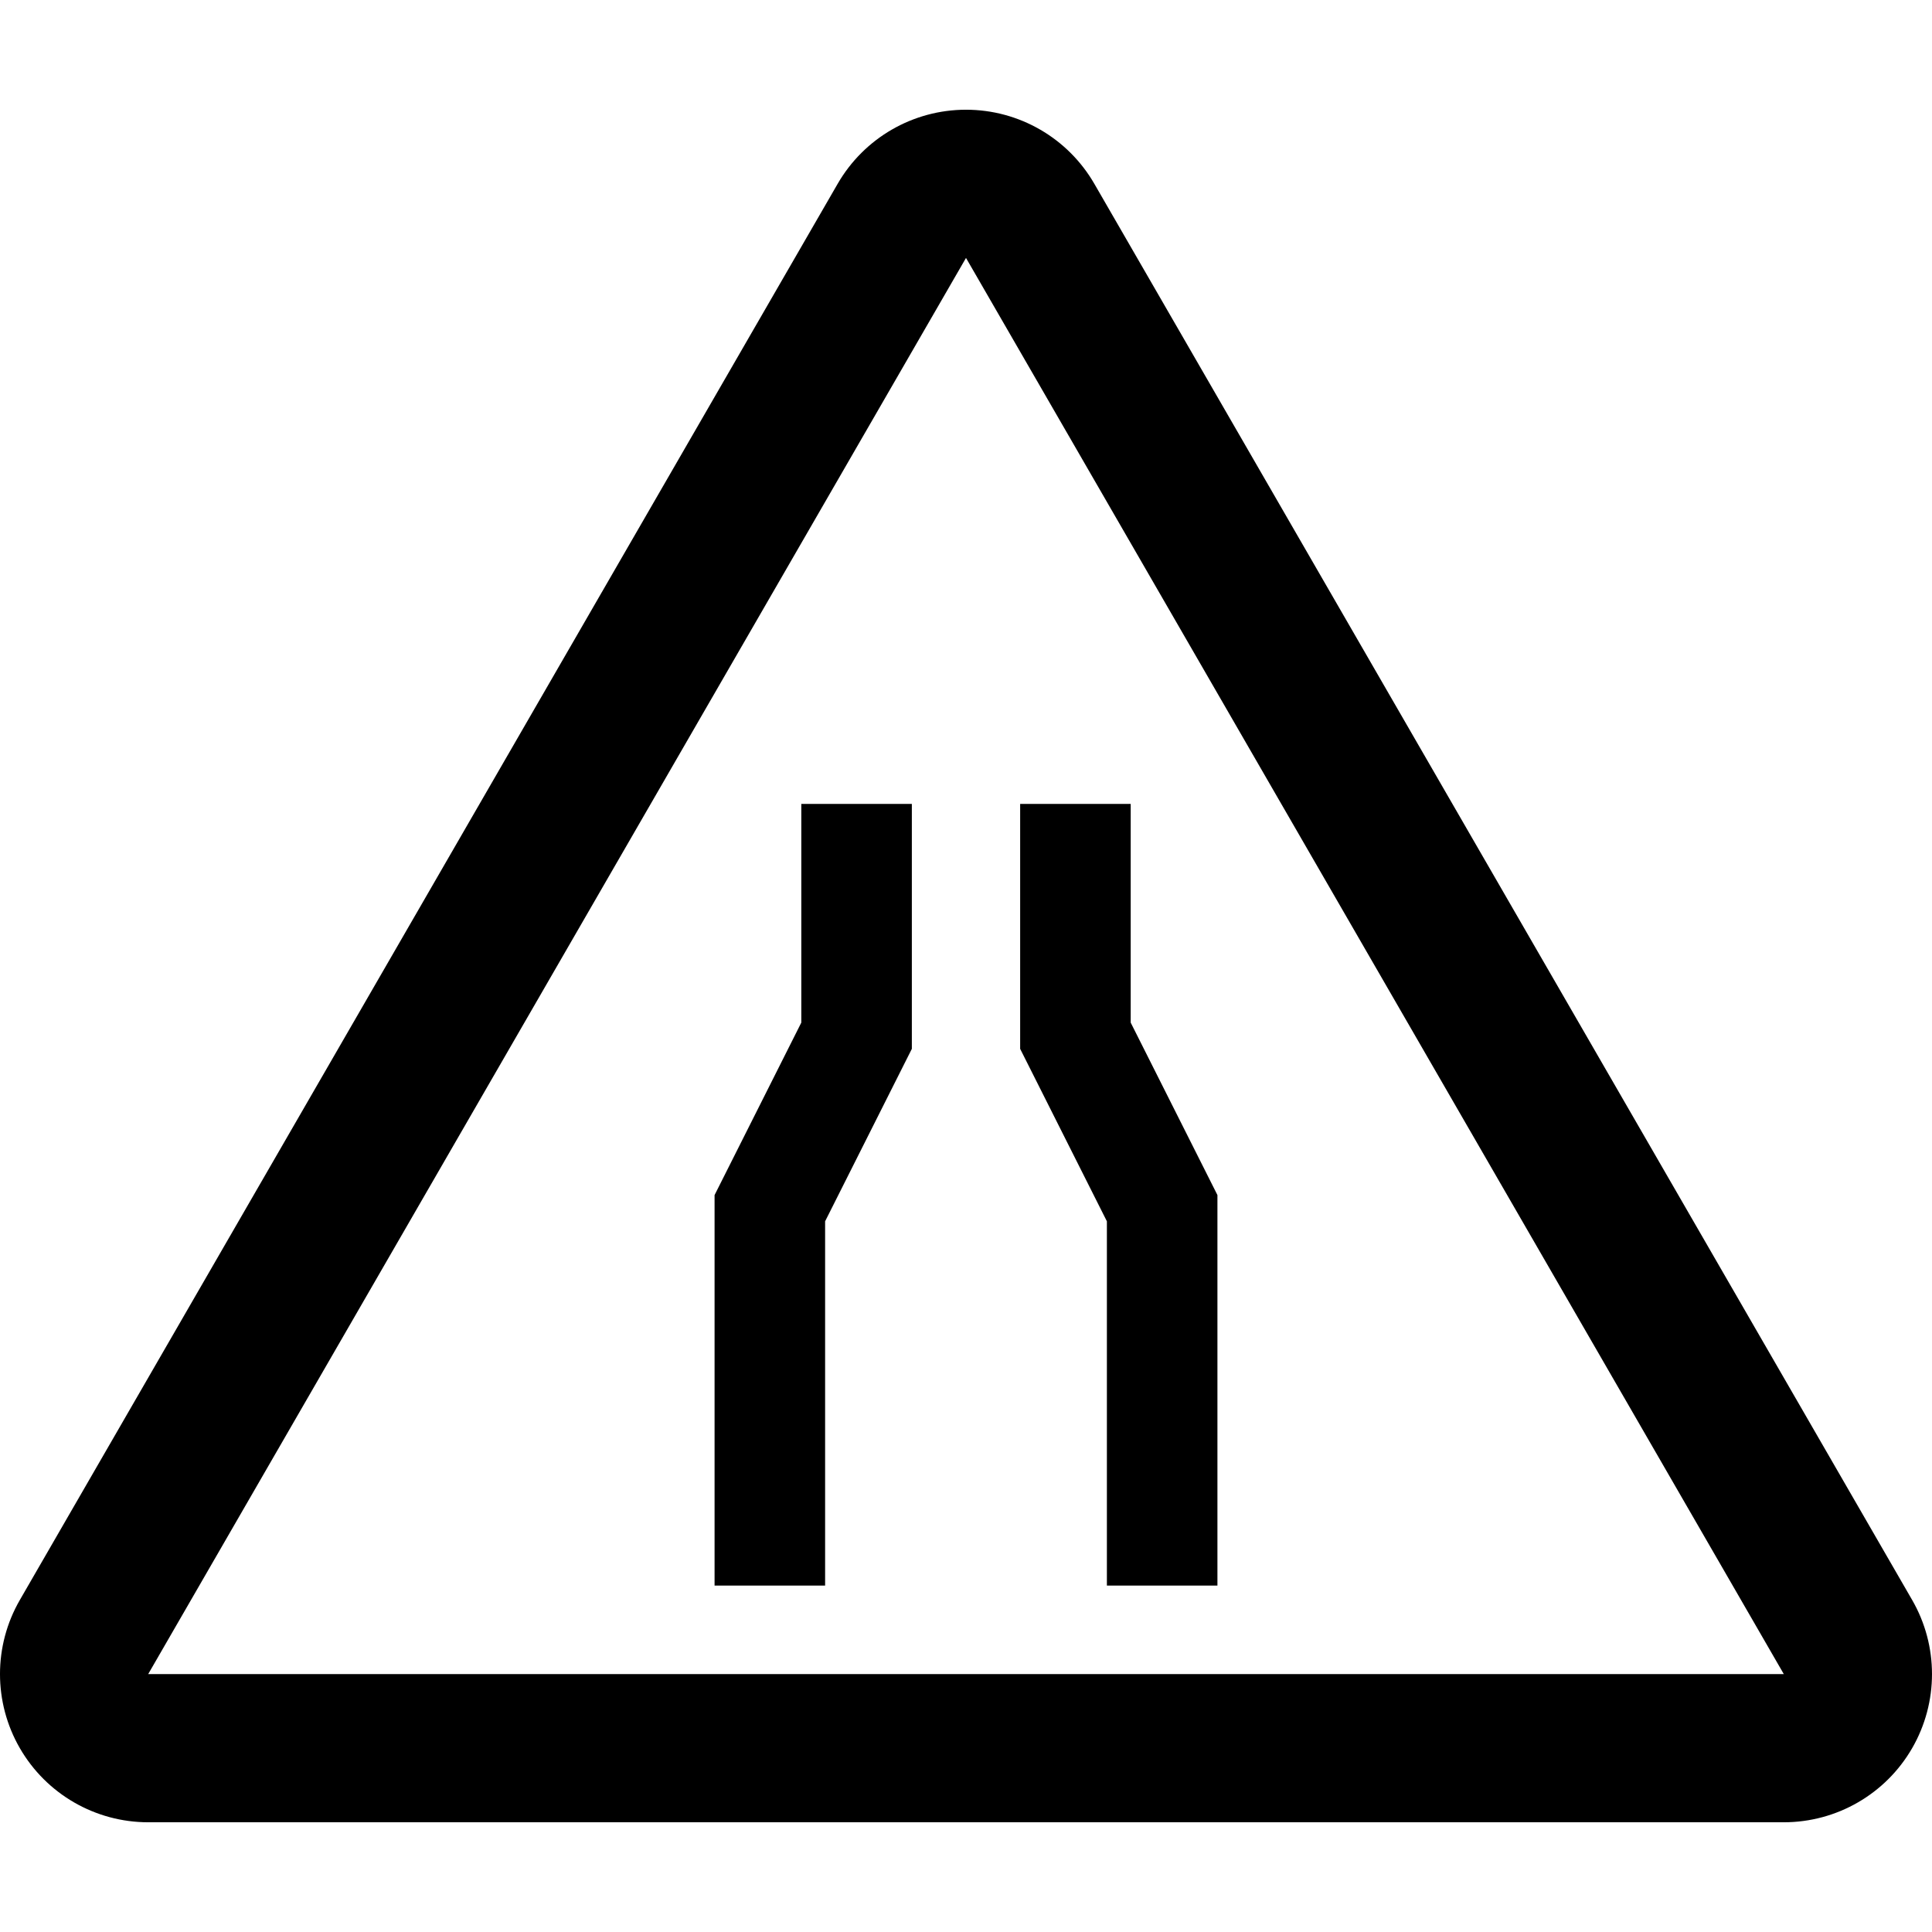
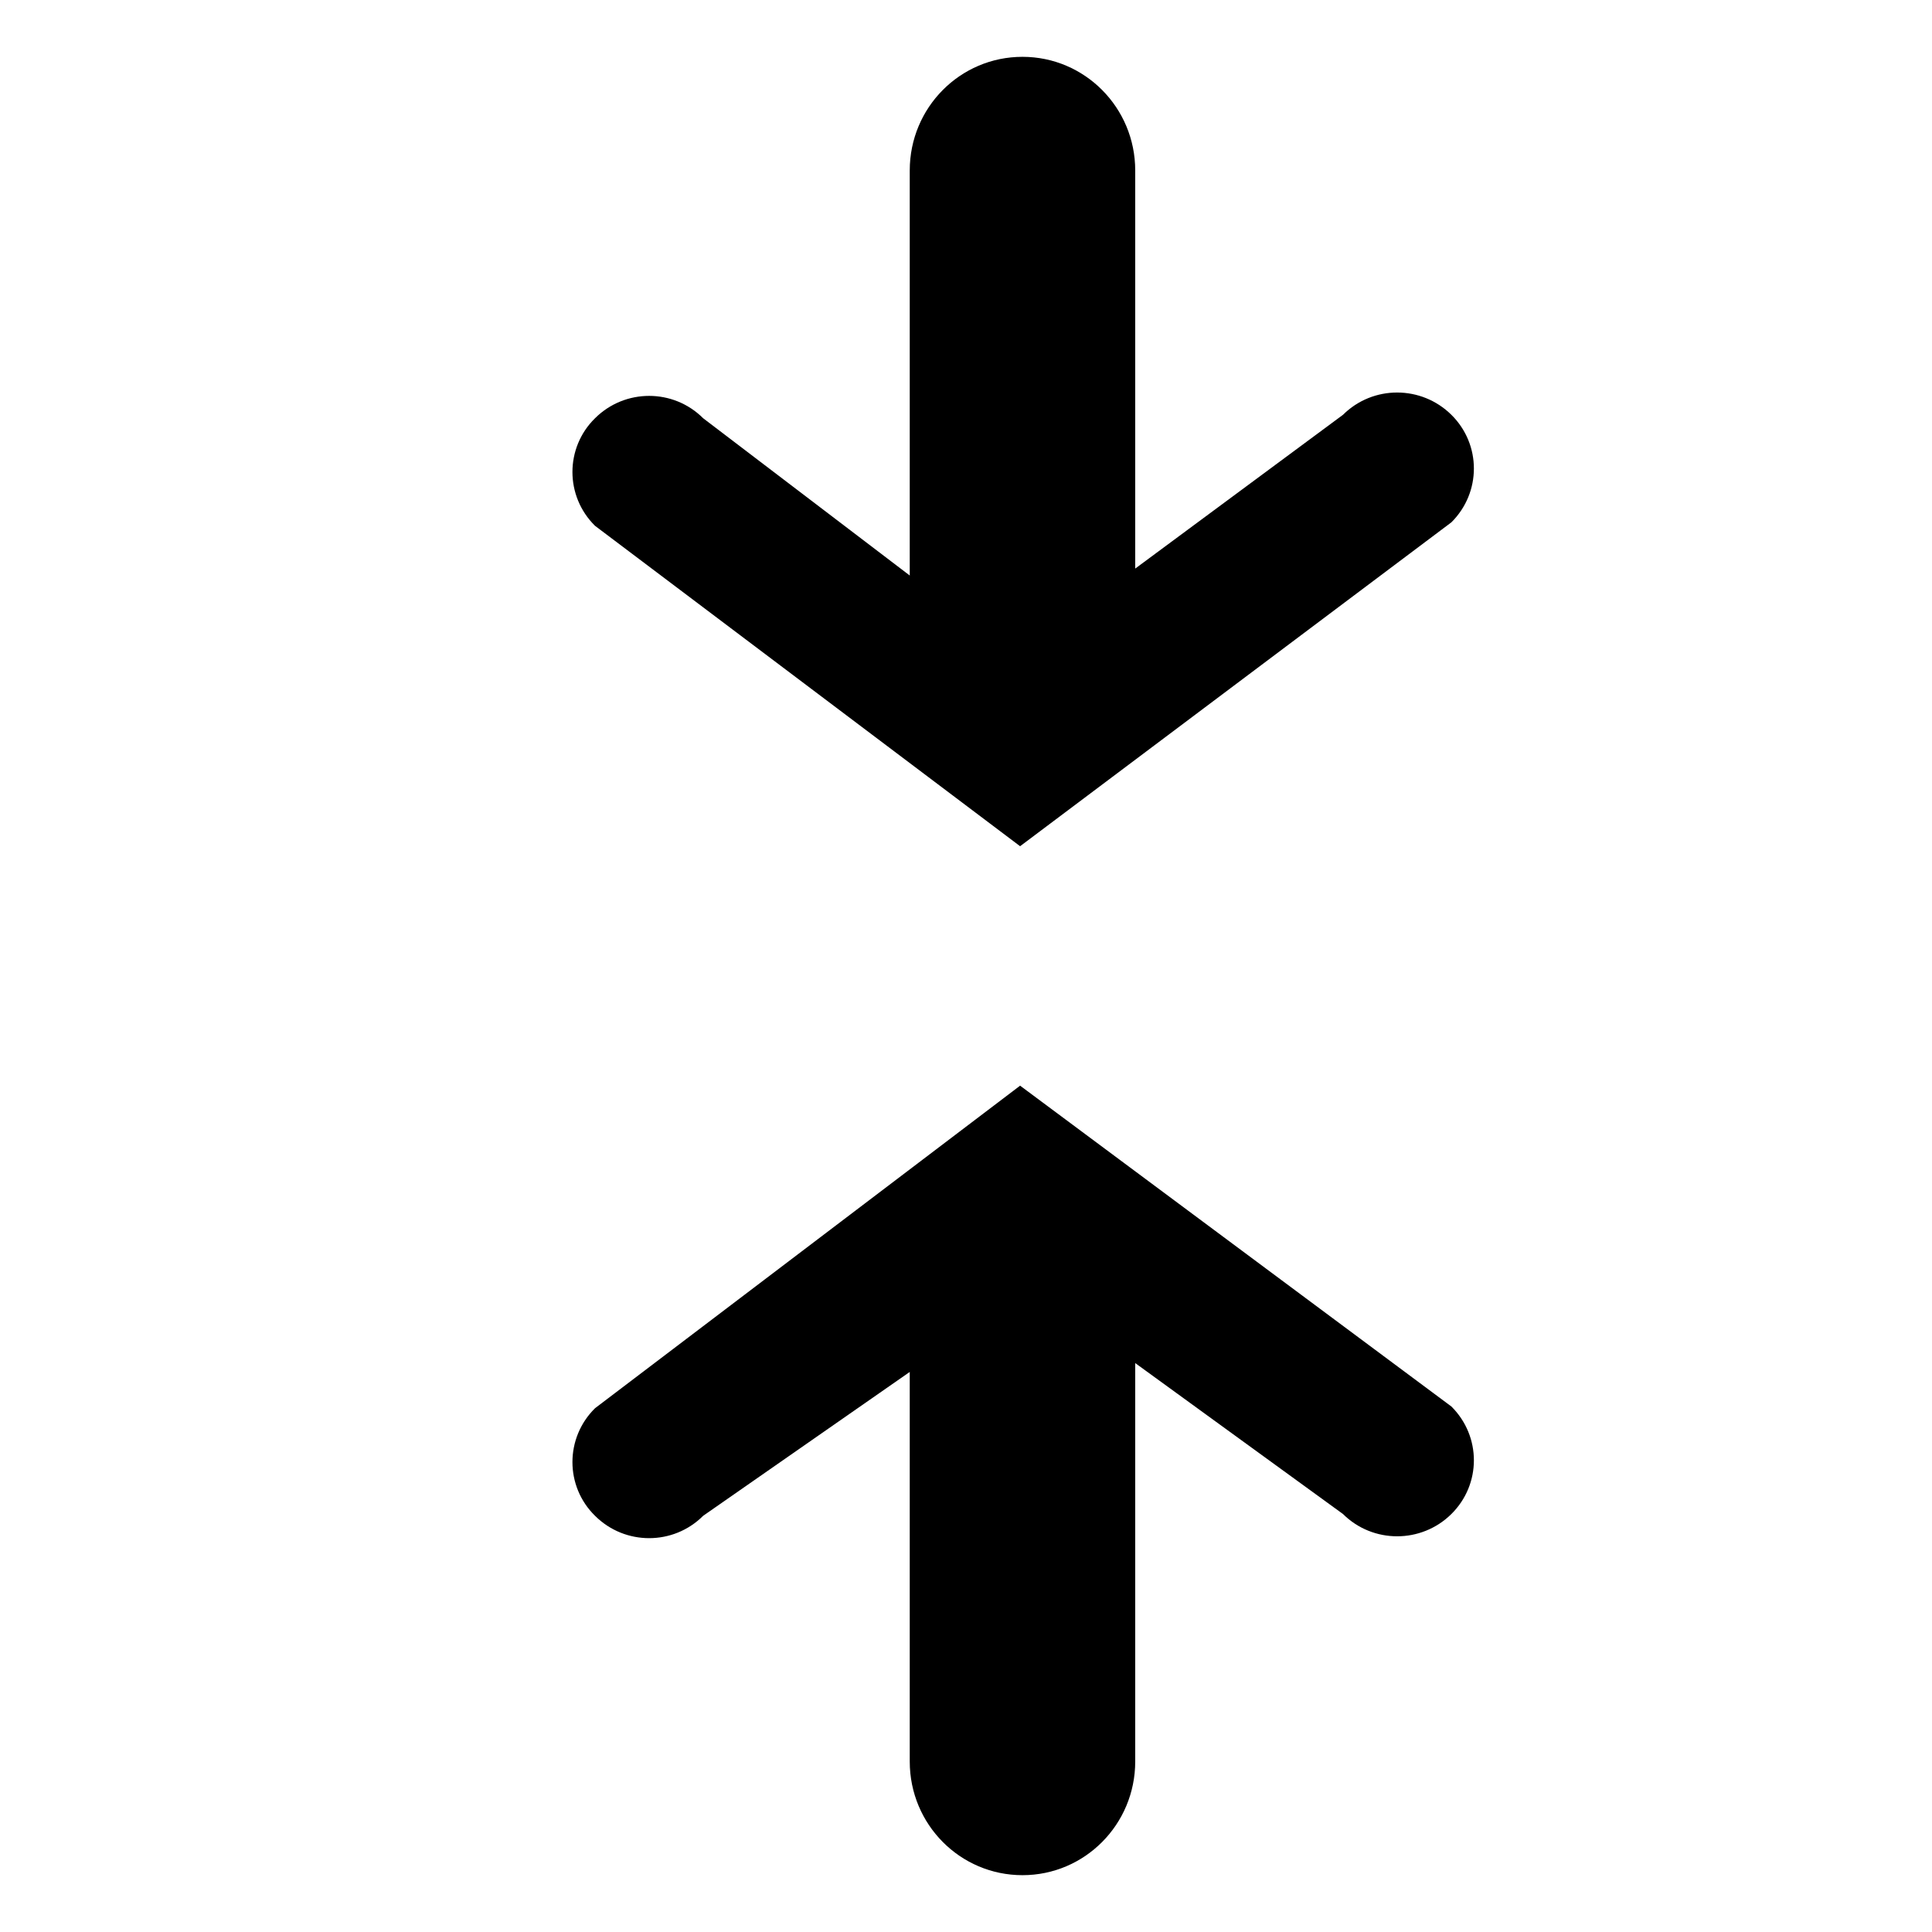
- <svg xmlns="http://www.w3.org/2000/svg" fill="#000000" height="800px" width="800px" version="1.1" id="Capa_1" viewBox="0 0 329.562 329.562" xml:space="preserve">
-   <g>
-     <path d="M326.174,272.922l-139.5-241.568c-4.517-7.821-12.861-12.638-21.893-12.638c-9.031,0-17.377,4.816-21.893,12.638   L3.388,272.922c-4.518,7.821-4.518,17.46-0.002,25.282c4.516,7.822,12.862,12.641,21.895,12.641h279   c9.032,0,17.379-4.818,21.895-12.641C330.691,290.382,330.69,280.744,326.174,272.922z M25.281,285.565l139.5-241.568   l139.5,241.568H25.281z" />
-     <polygon points="188.814,270.468 207.67,270.468 207.67,203.858 192.875,174.437 192.875,137.134 174.019,137.134 174.019,178.912    188.814,208.333  " />
-     <polygon points="136.687,174.437 121.892,203.858 121.892,270.468 140.748,270.468 140.748,208.333 155.543,178.912    155.543,137.134 136.687,137.134  " />
+ <svg xmlns="http://www.w3.org/2000/svg" width="800px" height="800px" viewBox="0 -0.5 17 17" version="1.1" class="si-glyph si-glyph-two-arrow-in-down-up">
+   <defs>
+ 
+ </defs>
+   <g stroke="none" stroke-width="1" fill="none" fill-rule="evenodd">
+     <g transform="translate(5, 0)" fill="#000">
+       <path d="M7.771,4.096 C8.035,3.834 8.035,3.411 7.771,3.15 C7.507,2.889 7.081,2.888 6.817,3.15 L4.989,4.503 L4.989,1 C4.989,0.447 4.545,0 3.997,0 C3.448,0 3.005,0.447 3.005,1 L3.005,4.564 L1.187,3.18 C0.925,2.918 0.499,2.918 0.236,3.18 C0.103,3.31 0.037,3.482 0.037,3.653 C0.037,3.824 0.103,3.996 0.236,4.127 L3.976,6.946 L7.771,4.096 L7.771,4.096 Z" class="si-glyph-fill">
+ 
+ </path>
+       <path d="M7.771,11.876 C8.035,12.138 8.035,12.561 7.771,12.822 C7.507,13.083 7.081,13.084 6.817,12.822 L4.989,11.494 L4.989,15 C4.989,15.553 4.545,16 3.997,16 C3.448,16 3.005,15.553 3.005,15 L3.005,11.572 L1.187,12.838 C0.925,13.1 0.499,13.1 0.236,12.838 C0.103,12.708 0.037,12.536 0.037,12.365 C0.037,12.194 0.103,12.022 0.236,11.891 L3.976,9.053 L7.771,11.876 L7.771,11.876 Z" class="si-glyph-fill">
+ 
+ </path>
+     </g>
  </g>
</svg>
